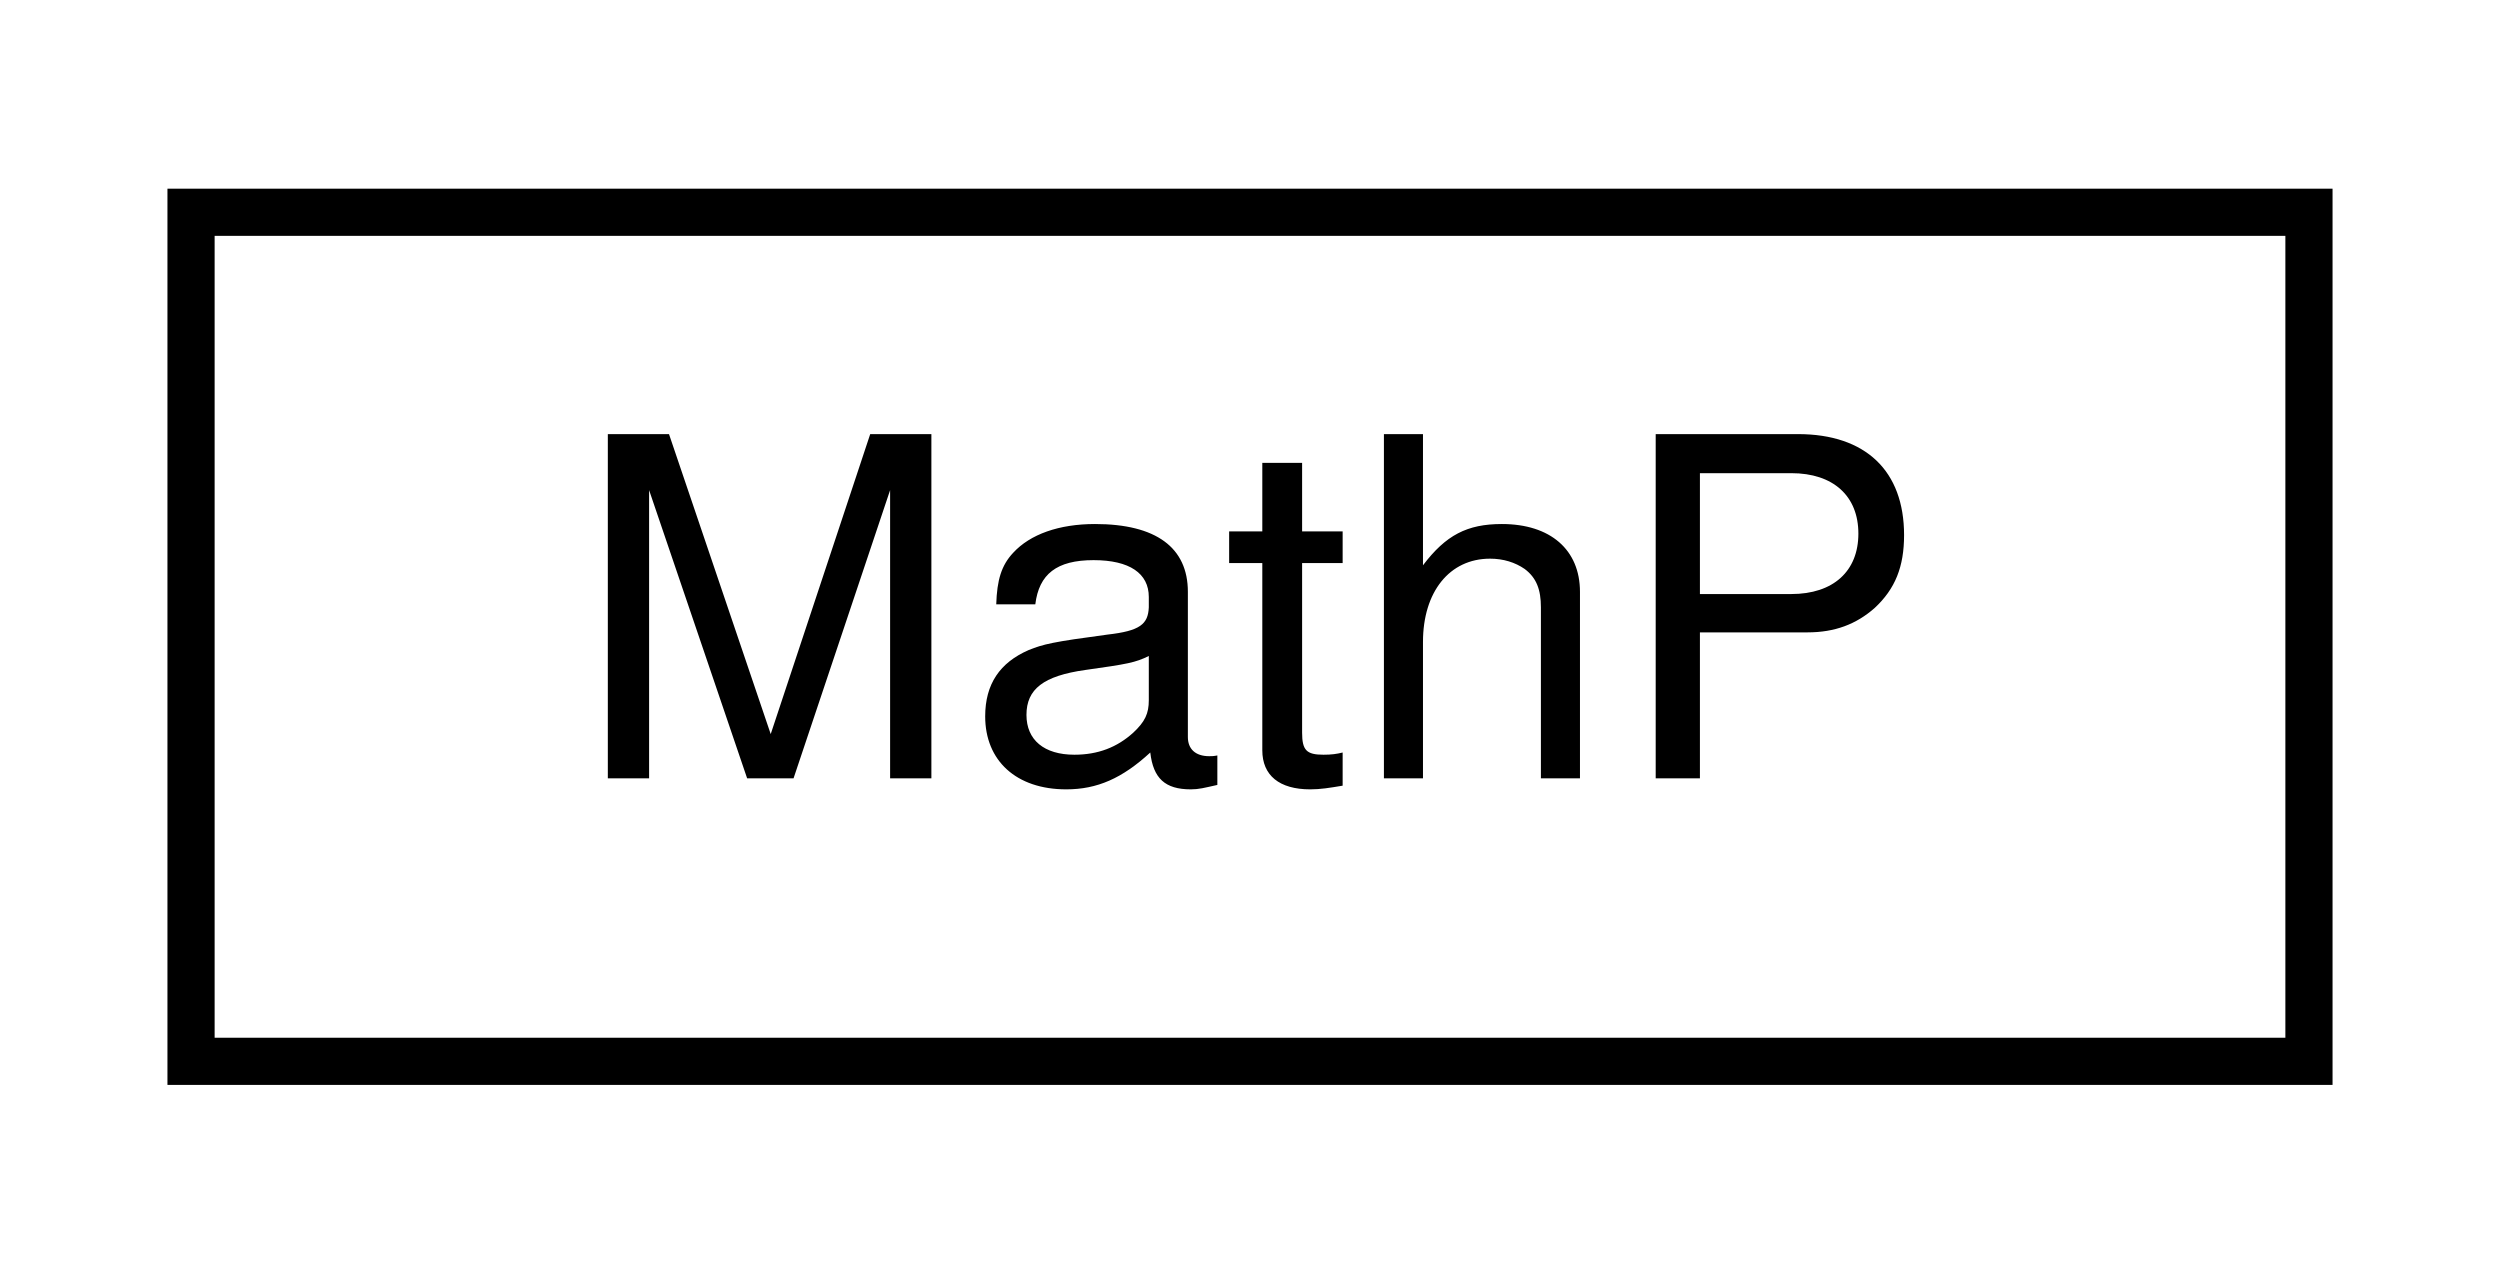
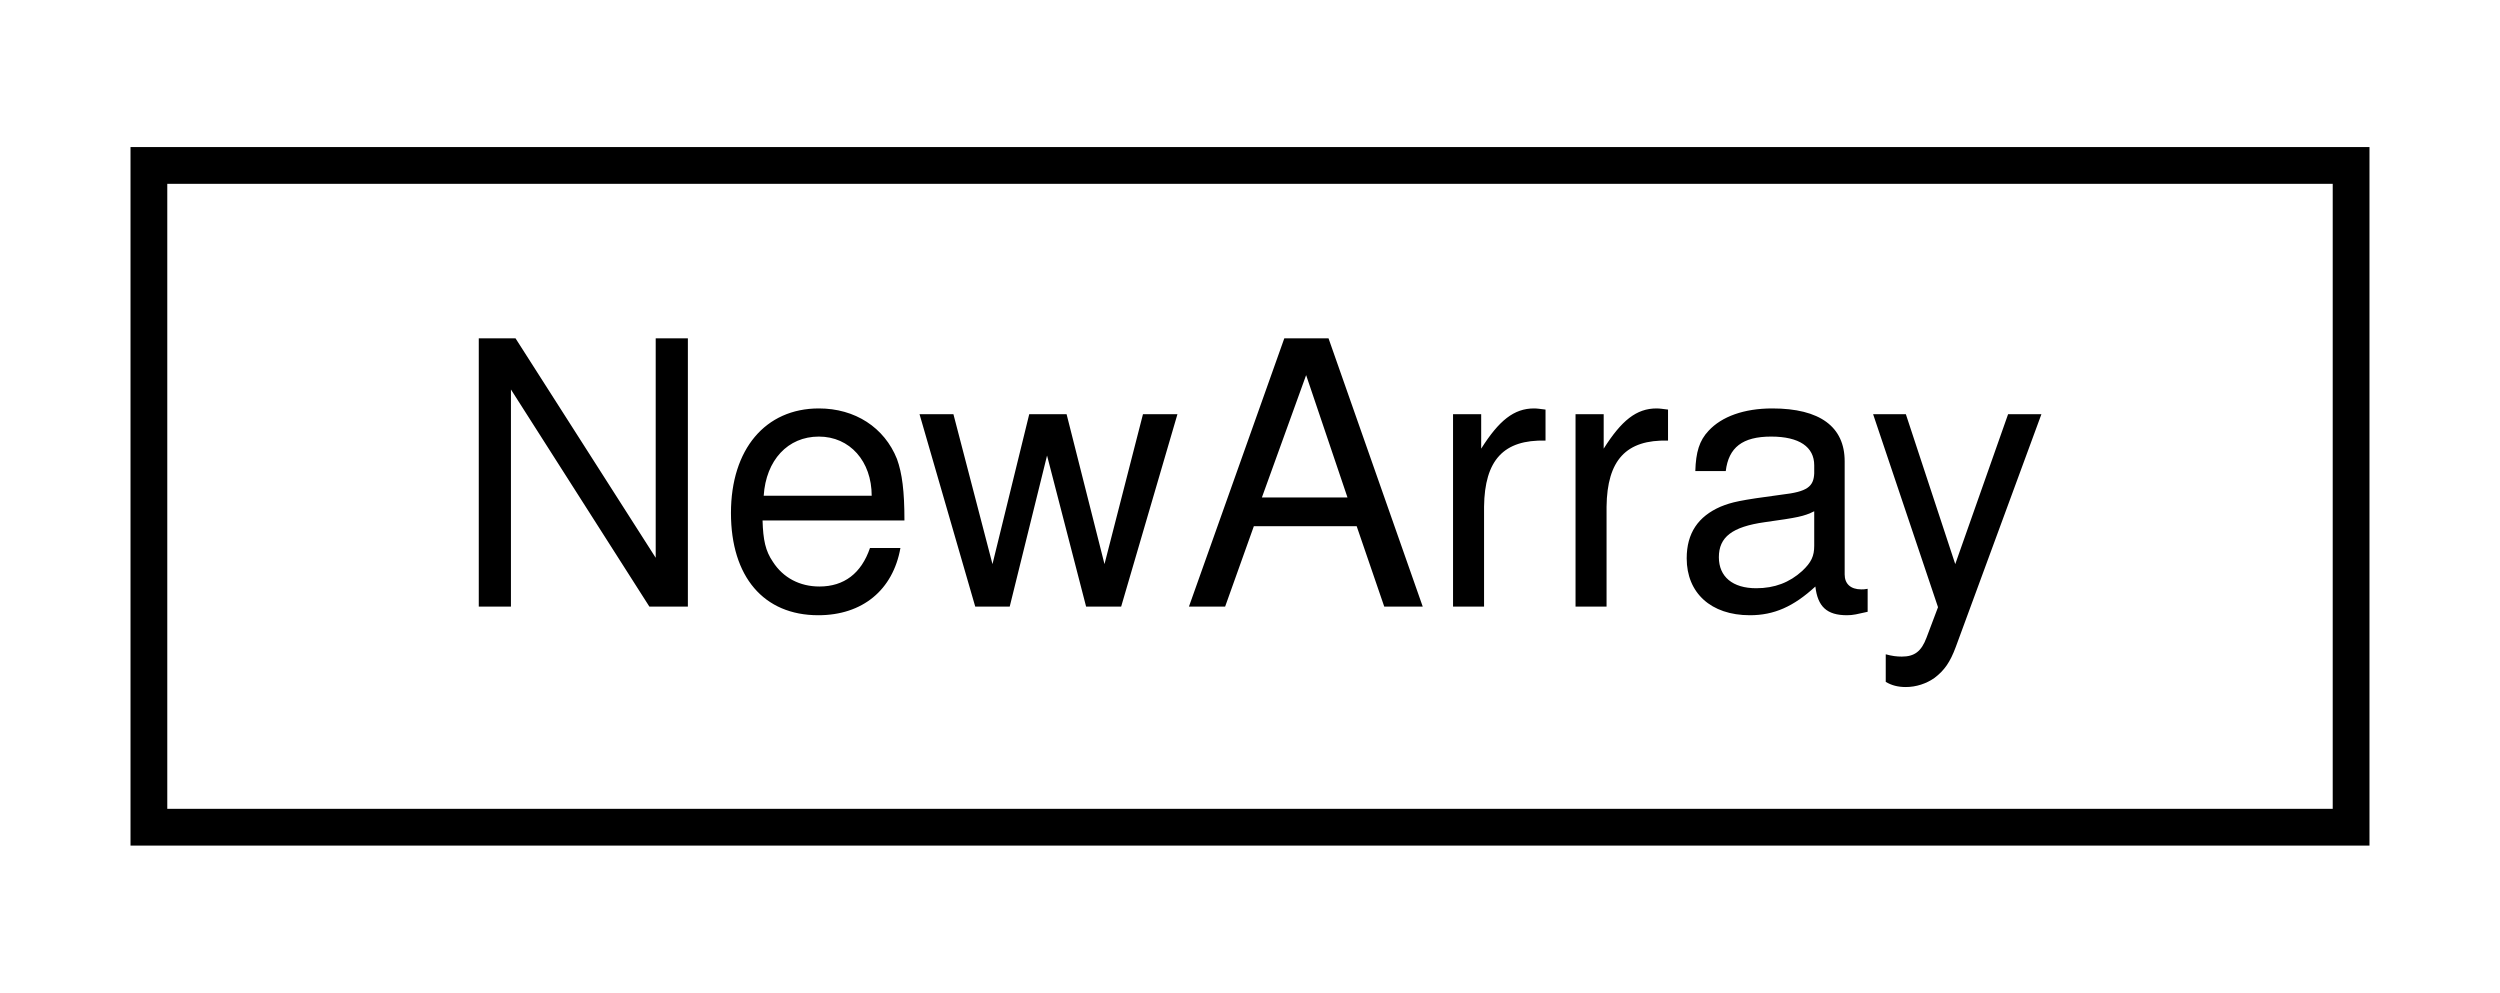
- <svg xmlns="http://www.w3.org/2000/svg" xmlns:xlink="http://www.w3.org/1999/xlink" width="53pt" height="27pt" viewBox="0.00 0.00 52.90 27.00">
+ <svg xmlns="http://www.w3.org/2000/svg" xmlns:xlink="http://www.w3.org/1999/xlink" width="68pt" height="27pt" viewBox="0.00 0.00 67.90 27.00">
  <g id="graph0" class="graph" transform="scale(1 1) rotate(0) translate(4 23)">
    <g id="node1" class="node">
      <g id="a_node1">
-         <a xlink:href="d1/d6e/class_math_p.html" target="_top" xlink:title=" ">
-           <polygon fill="none" stroke="black" points="0,-0.5 0,-18.5 44.9,-18.5 44.9,-0.5 0,-0.5" />
-           <text text-anchor="middle" x="22.45" y="-6.5" font-family="Helvetica,sans-Serif" font-size="10.00">MathP</text>
+         <a xlink:href="da/d78/class_new_array.html" target="_top" xlink:title=" ">
+           <polygon fill="none" stroke="black" points="0,-0.5 0,-18.5 59.9,-18.5 59.9,-0.5 0,-0.5" />
+           <text text-anchor="middle" x="29.95" y="-6.5" font-family="Helvetica,sans-Serif" font-size="10.00">NewArray</text>
        </a>
      </g>
    </g>
  </g>
</svg>
